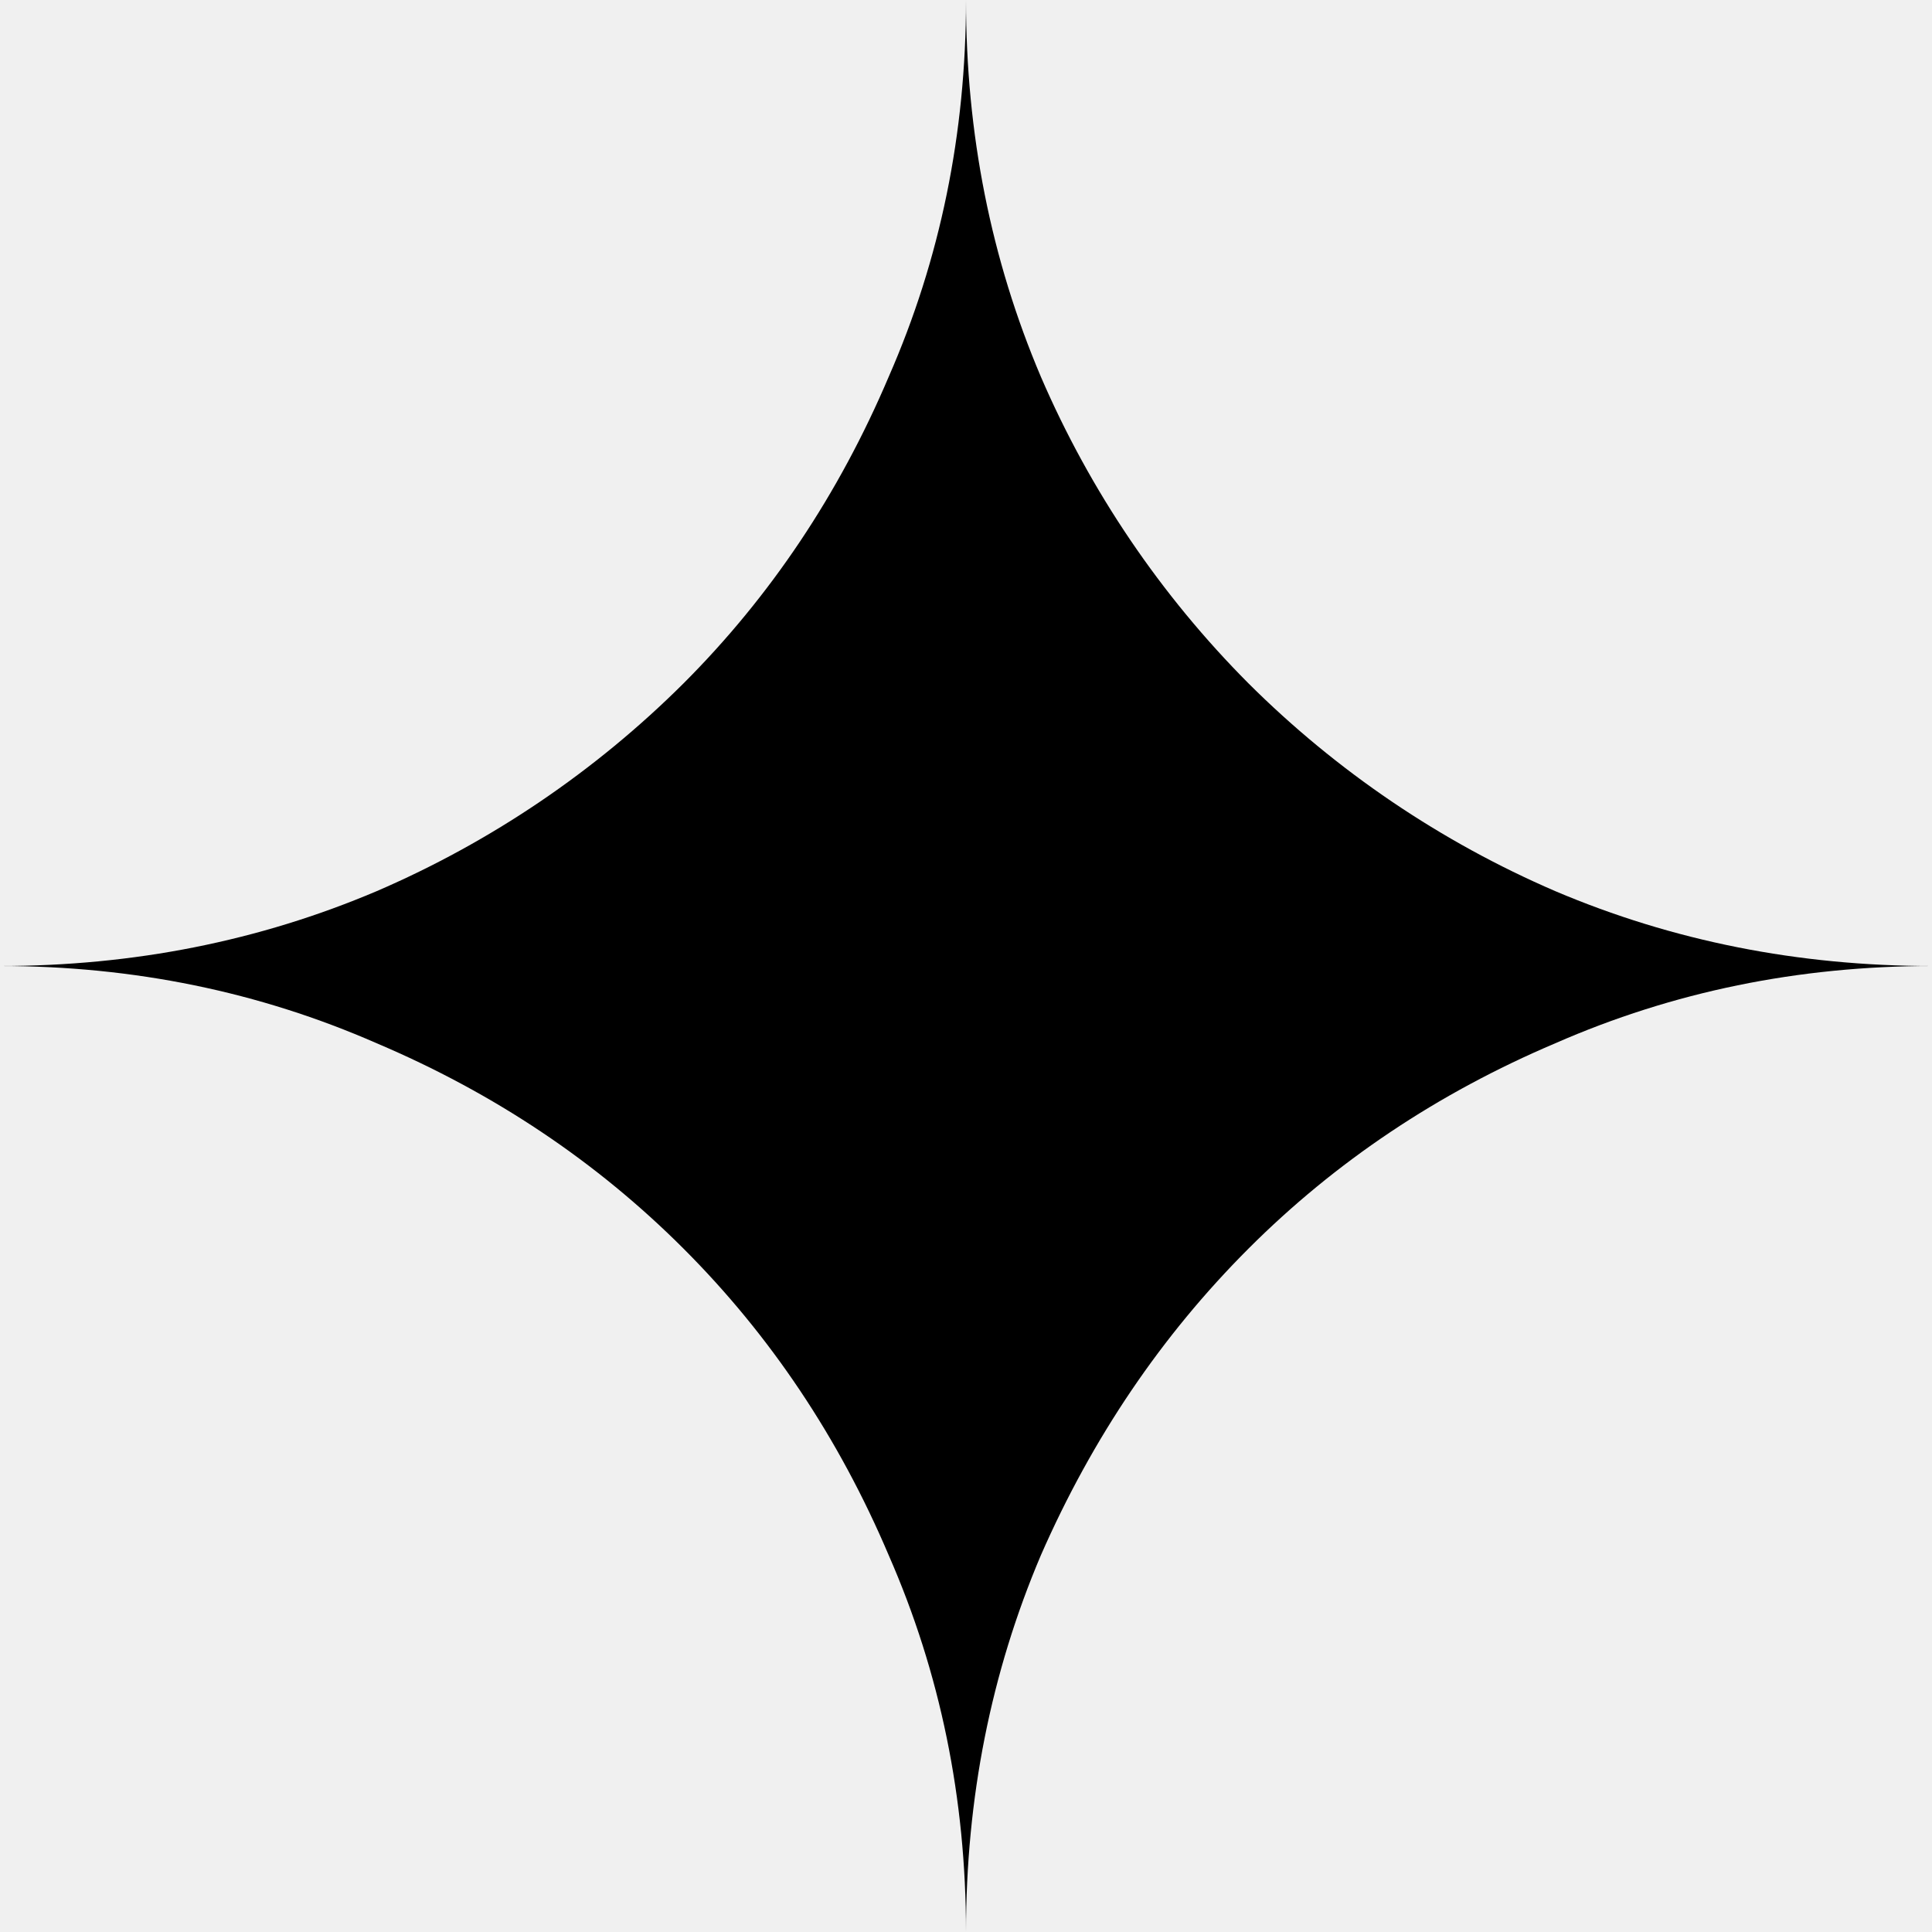
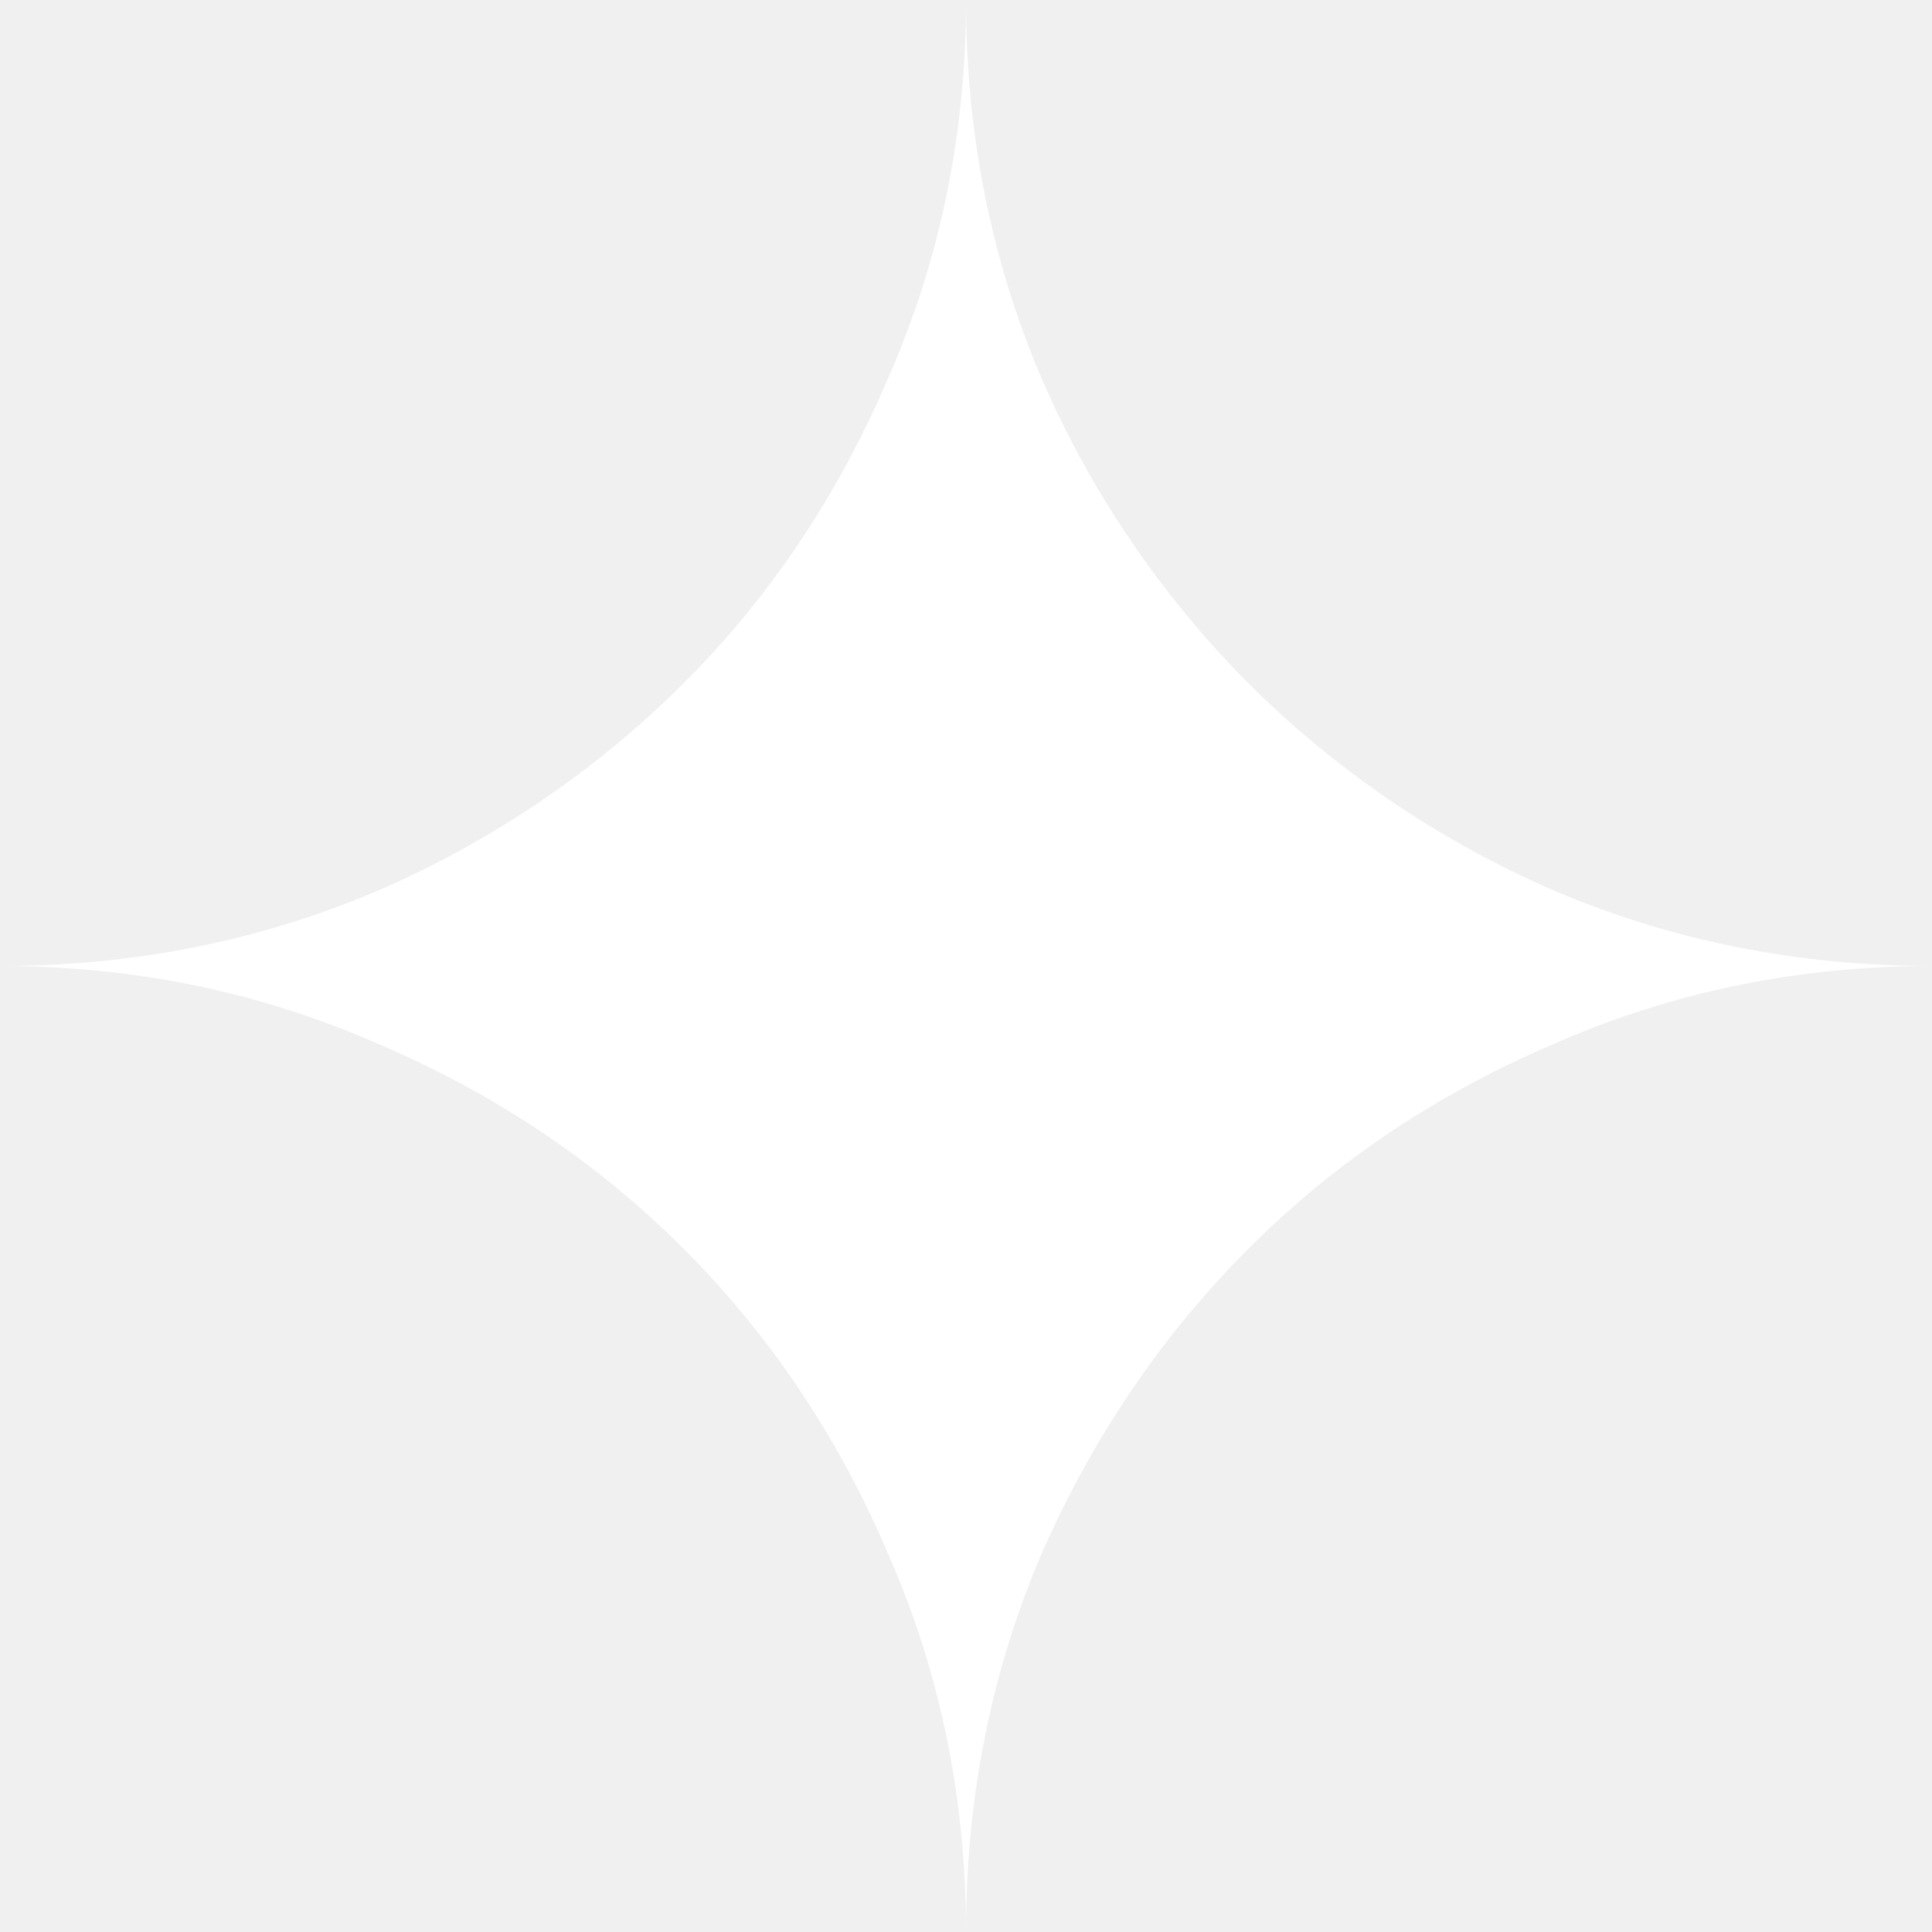
- <svg xmlns="http://www.w3.org/2000/svg" role="img" viewBox="0 0 24 24">
+ <svg xmlns="http://www.w3.org/2000/svg" fill="#ffffff" role="img" viewBox="0 0 24 24">
  <path d="M11.04 19.32Q12 21.51 12 24q0-2.49.93-4.68.96-2.19 2.58-3.81t3.81-2.55Q21.51 12 24 12q-2.49 0-4.68-.93a12.3 12.3 0 0 1-3.81-2.58 12.3 12.3 0 0 1-2.58-3.81Q12 2.49 12 0q0 2.49-.96 4.68-.93 2.19-2.55 3.81a12.3 12.3 0 0 1-3.81 2.58Q2.49 12 0 12q2.49 0 4.68.96 2.19.93 3.81 2.55t2.55 3.81" />
</svg>
